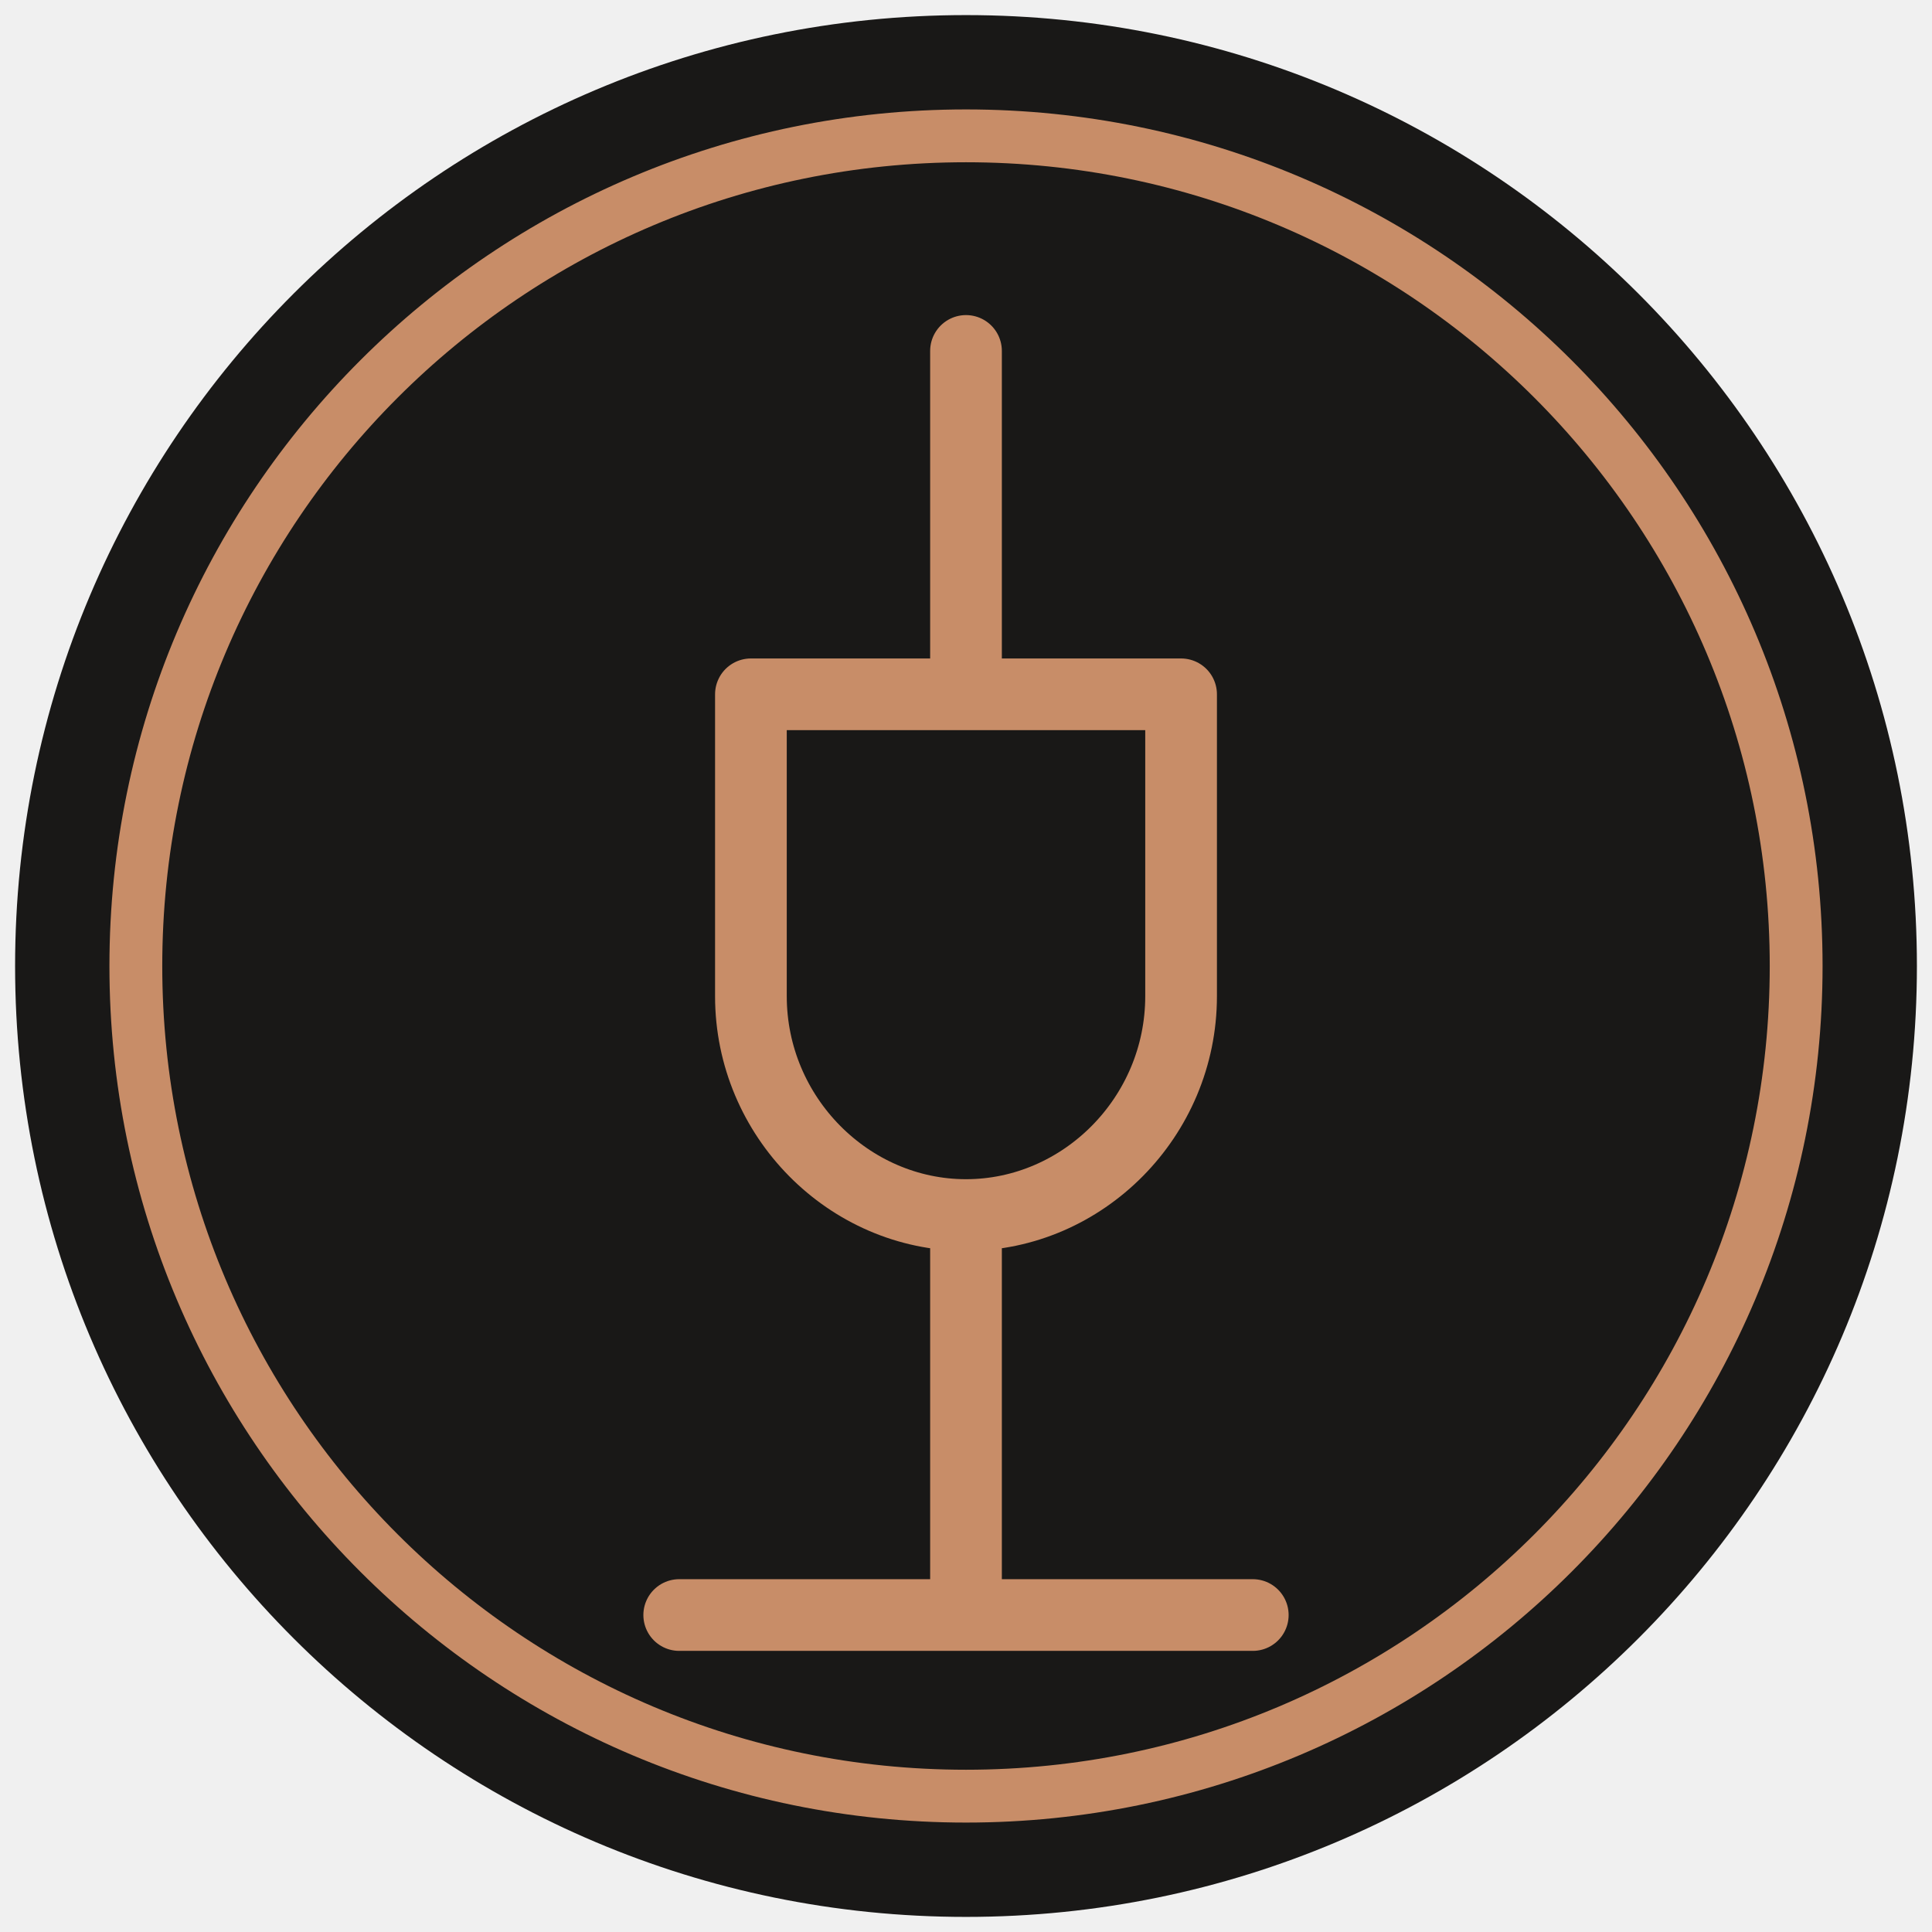
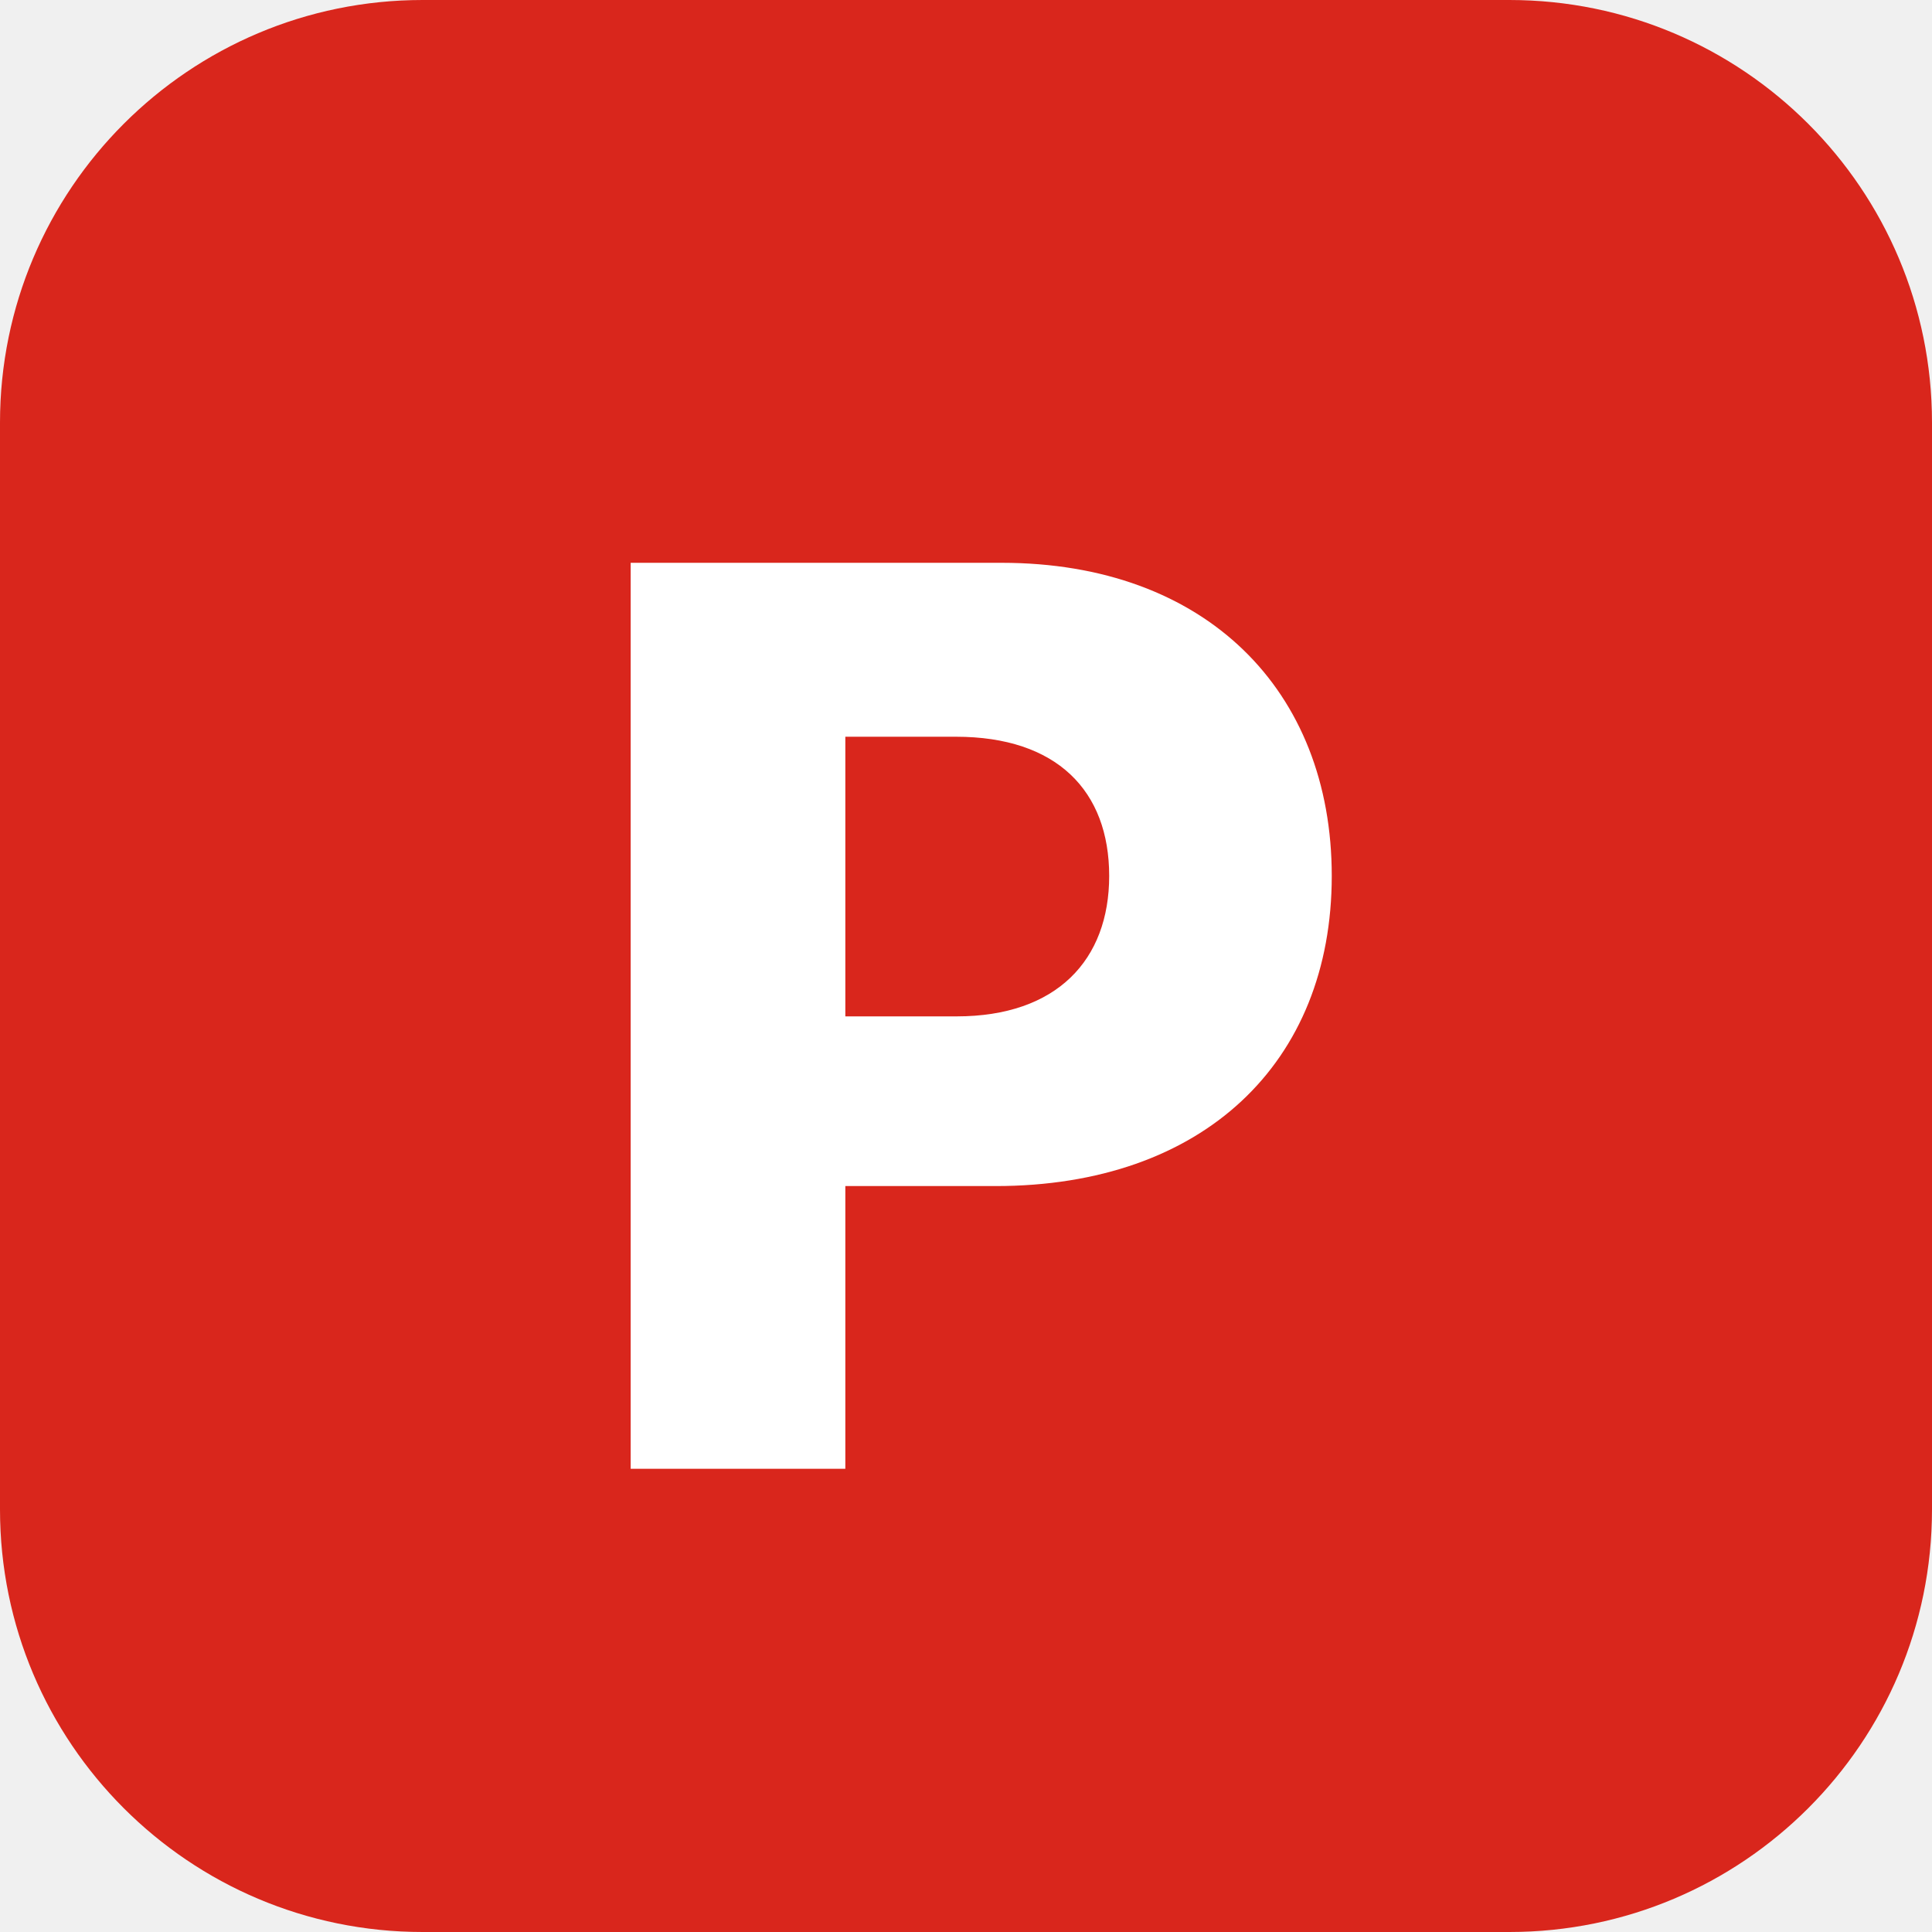
<svg xmlns="http://www.w3.org/2000/svg" viewBox="0 0 512 512" width="512" height="512">
-   <circle cx="256" cy="256" r="252" fill="#191817" />
-   <circle cx="256" cy="256" r="220" fill="none" stroke="#C88D68" stroke-width="14" />
-   <path d="M256 93v91m-57 0h114v80c0 32-26 58-57 58s-57-26-57-58v-80Zm57 138v106m-76 0h152" fill="none" stroke="#C88D68" stroke-width="19" stroke-linecap="round" stroke-linejoin="round" />
+   <rect width="512" height="512" rx="112" fill="#D9261C" />
+   <text x="50%" y="50%" dy="0.04em" text-anchor="middle" dominant-baseline="central" font-family="Inter, ui-sans-serif, system-ui, sans-serif" font-size="330" font-weight="800" fill="#ffffff">P</text>
</svg>
